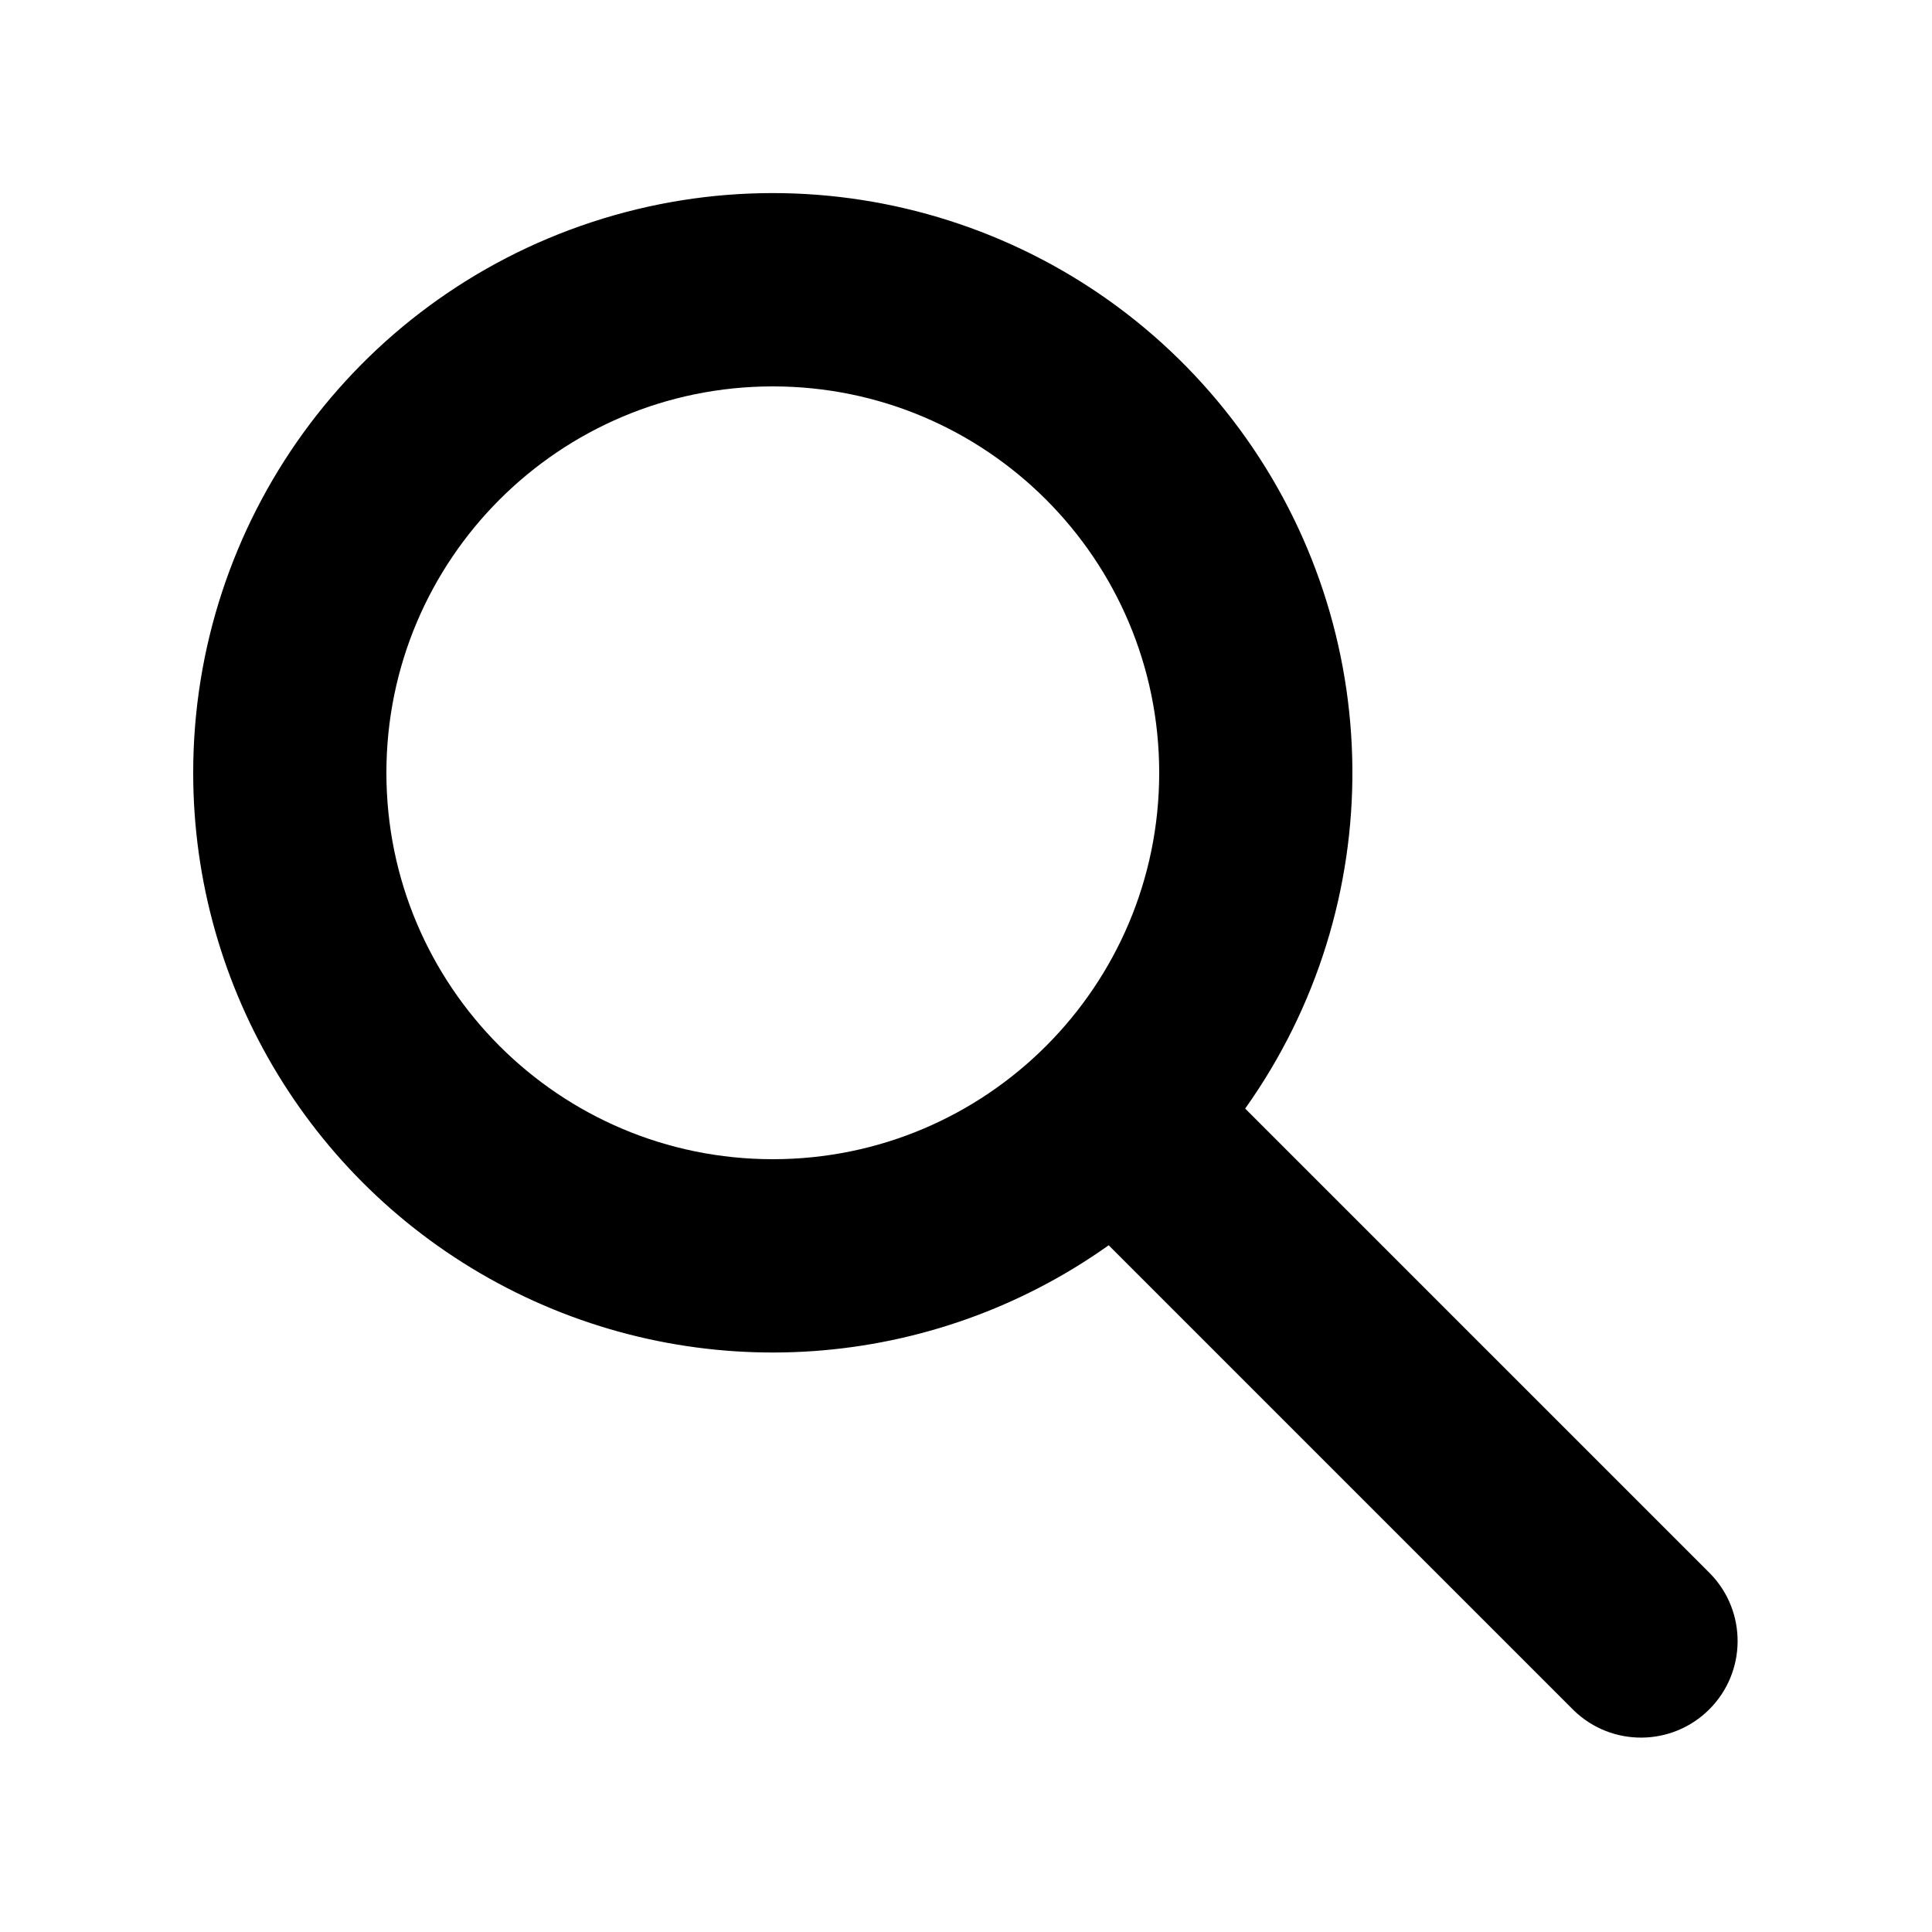
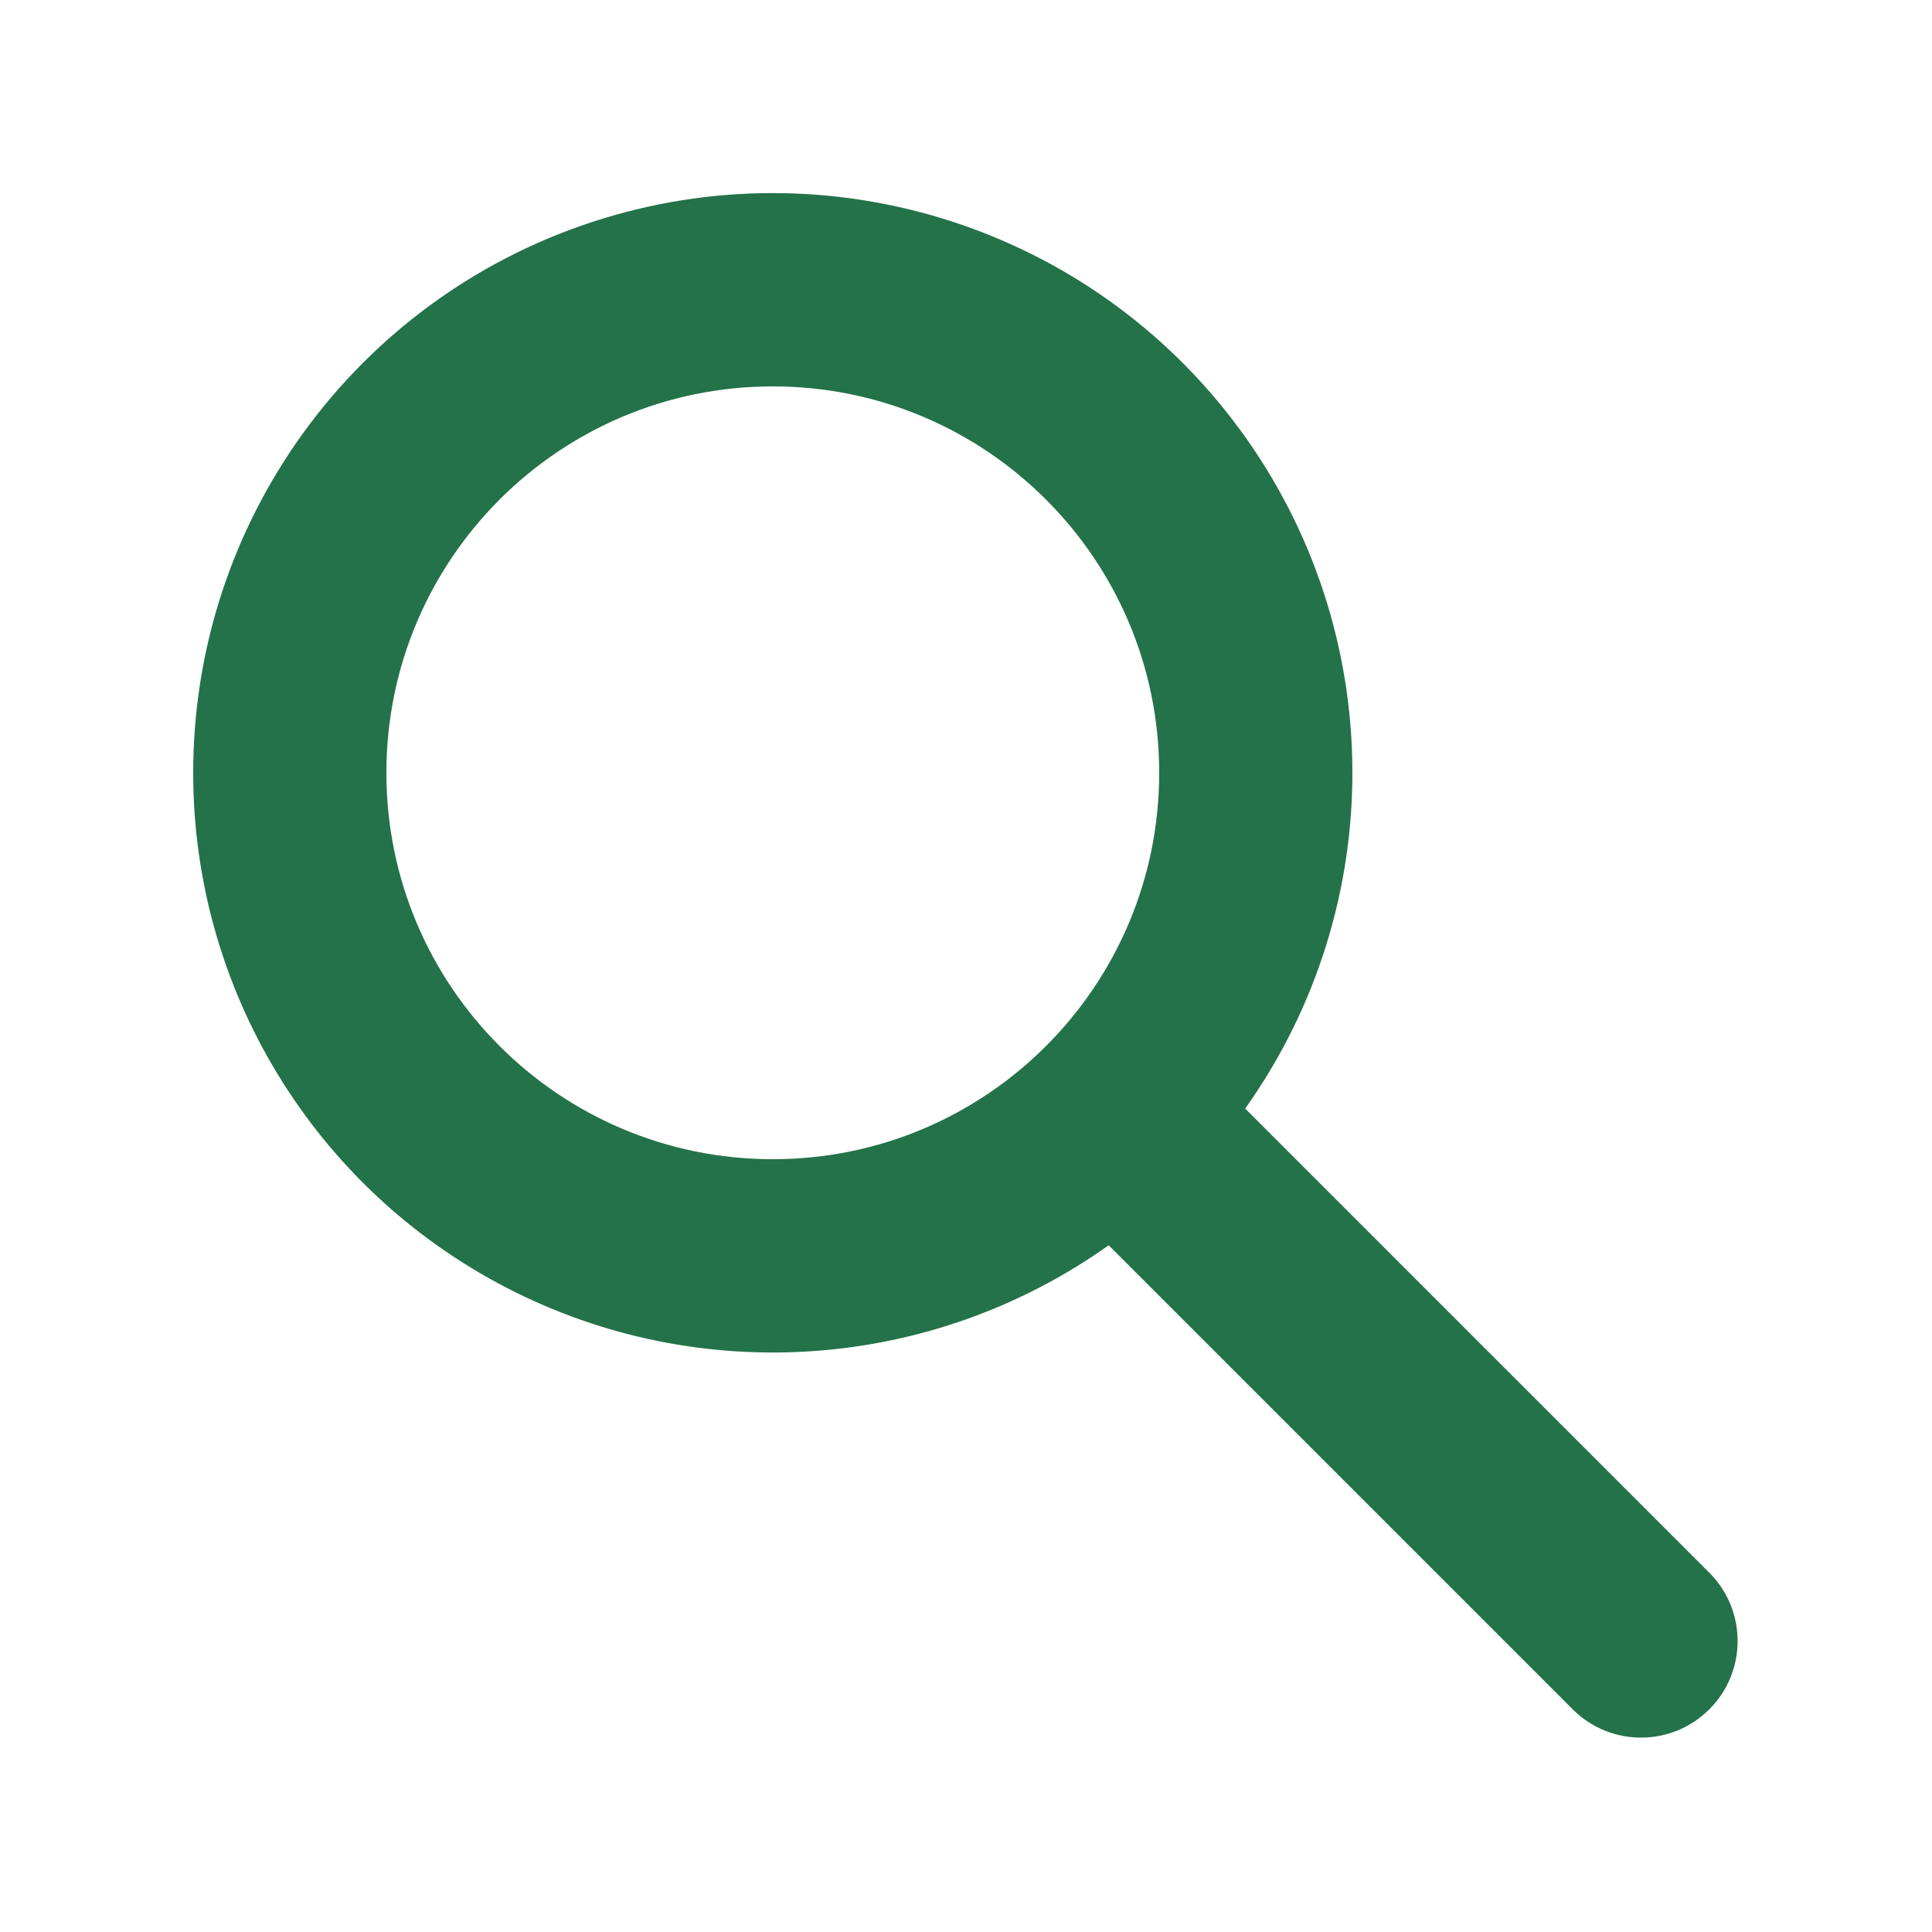
<svg xmlns="http://www.w3.org/2000/svg" width="20" height="20" preserveAspectRatio="xMidYMid meet" viewBox="0 0 20 20" style="-ms-transform: rotate(360deg); -webkit-transform: rotate(360deg); transform: rotate(360deg);">
-   <g fill="black">
+   <g fill="#247249">
    <path fill-rule="evenodd" d="M8 4a4 4 0 1 0 0 8a4 4 0 0 0 0-8zM2 8a6 6 0 1 1 10.89 3.476l4.817 4.817a1 1 0 0 1-1.414 1.414l-4.816-4.816A6 6 0 0 1 2 8z" clip-rule="evenodd" />
  </g>
  <rect x="0" y="0" width="20" height="20" fill="rgba(0, 0, 0, 0)" />
</svg>
